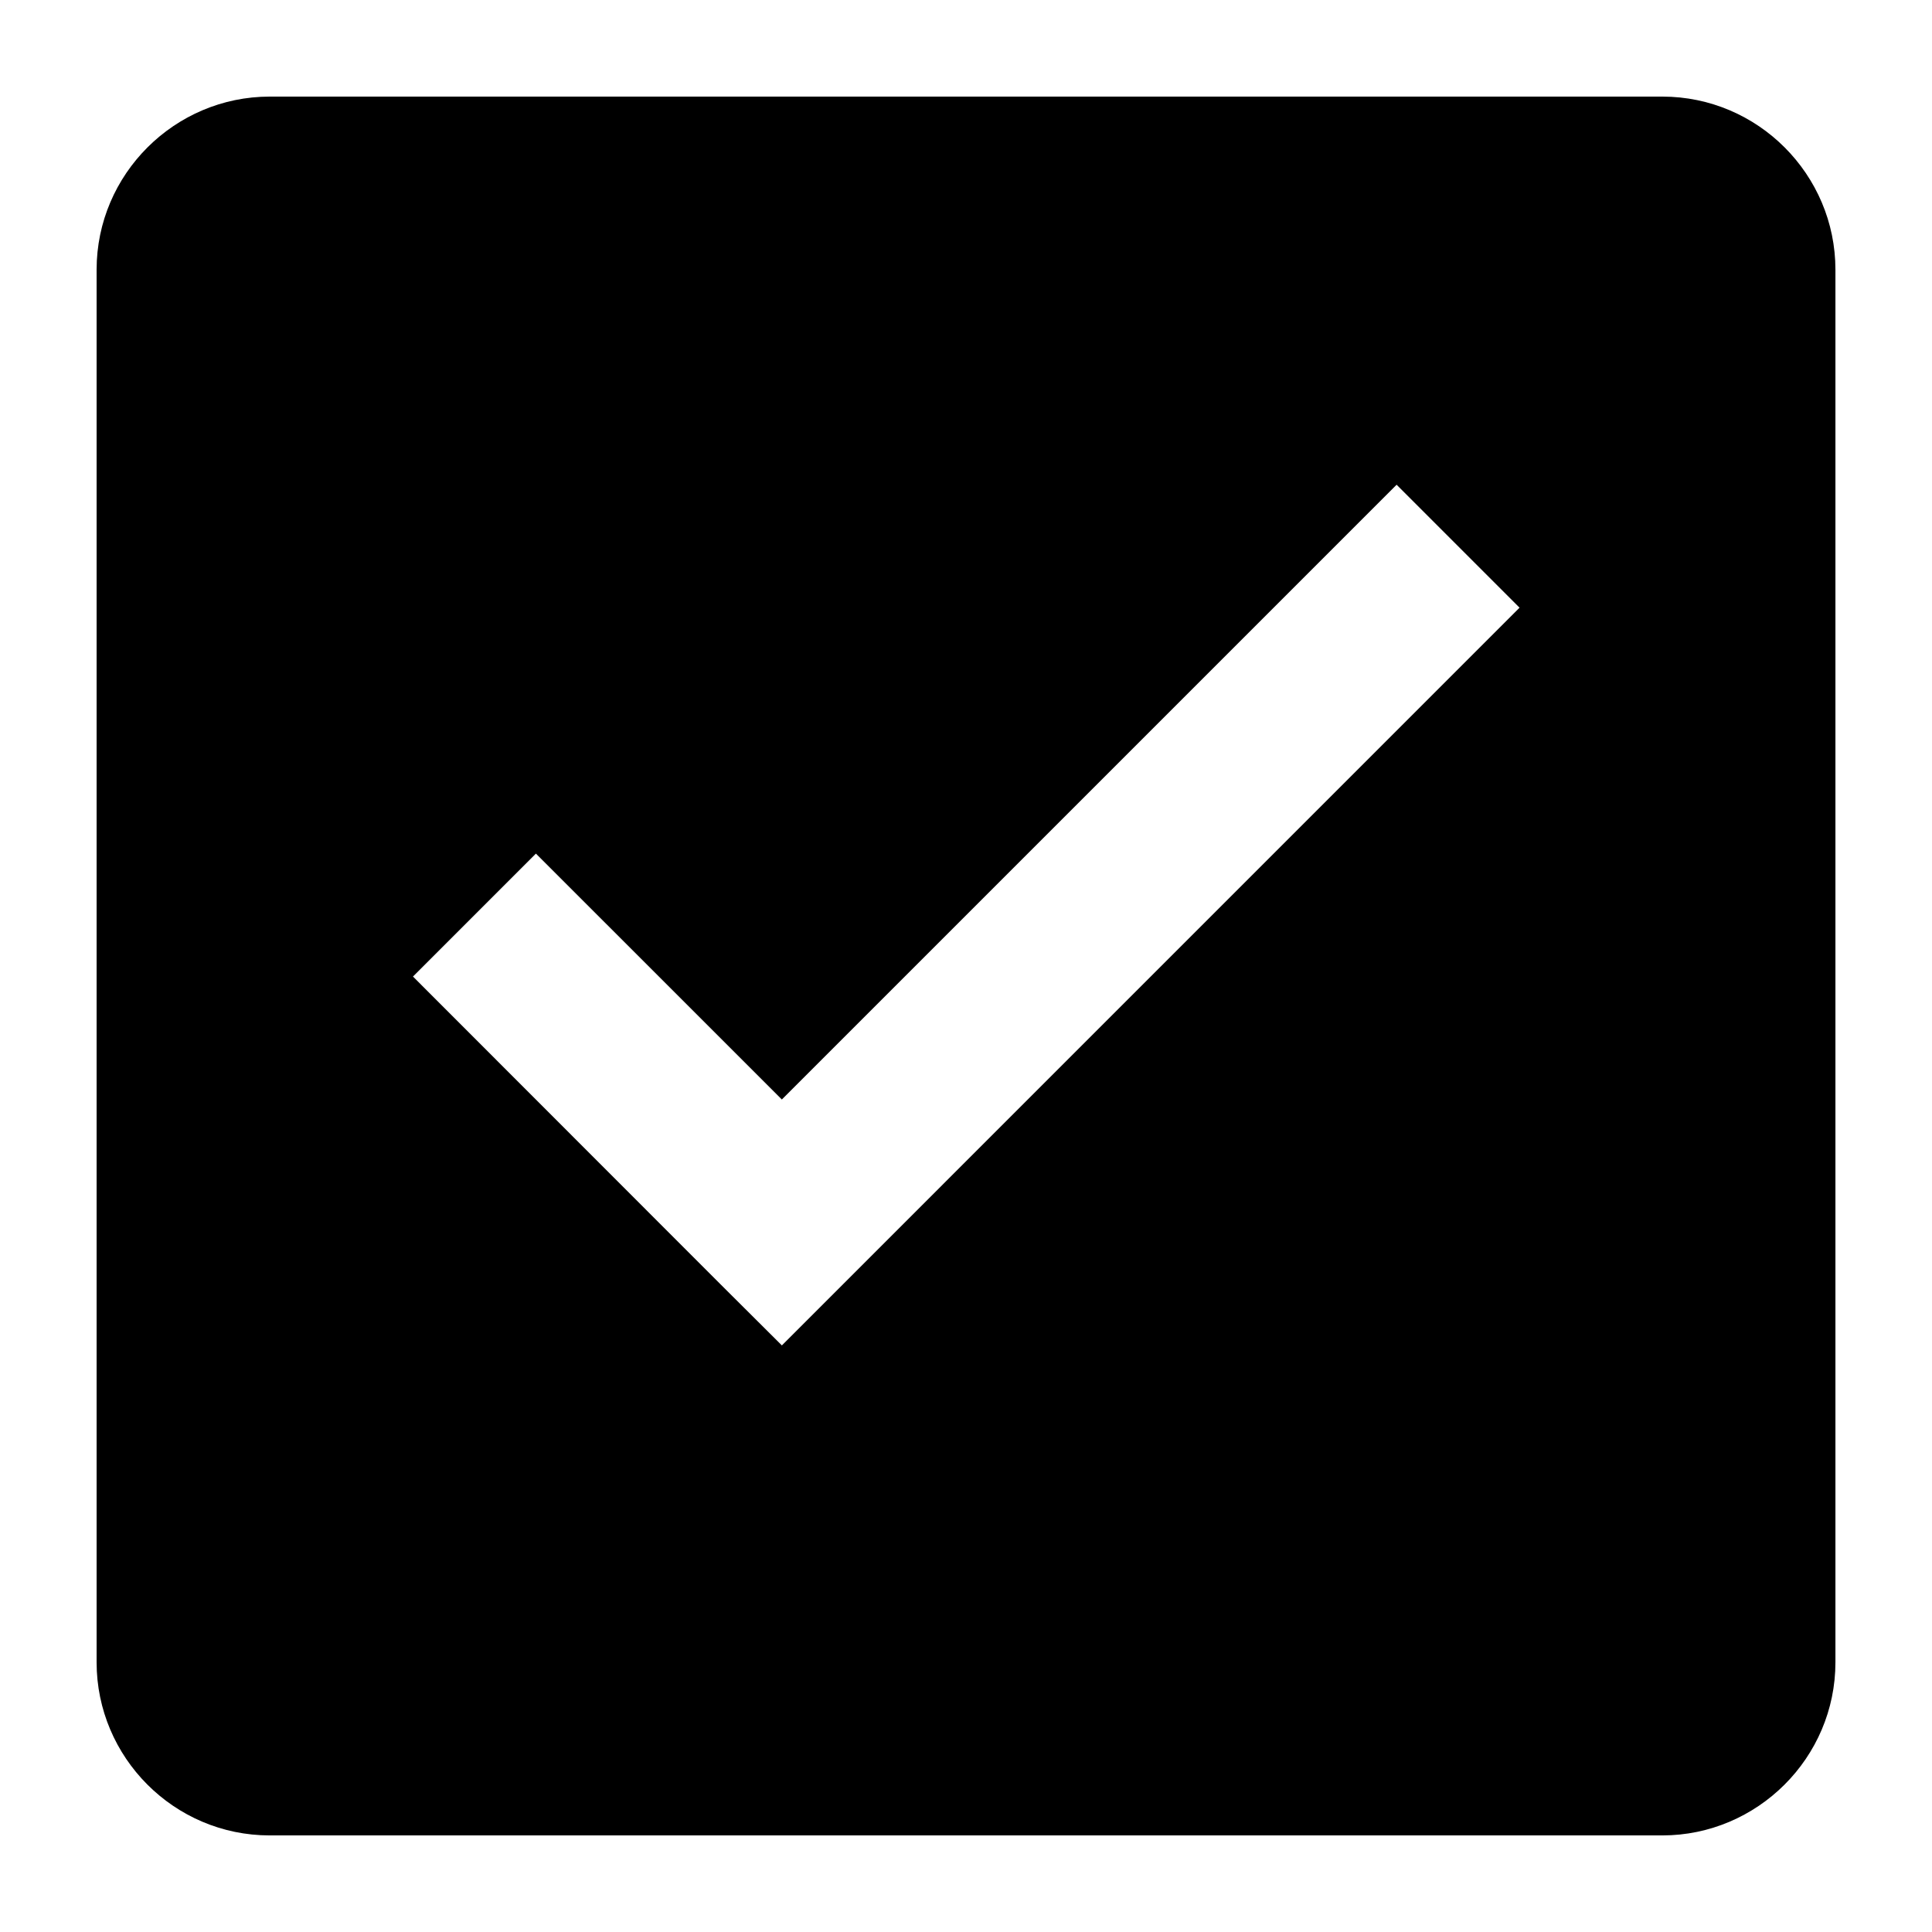
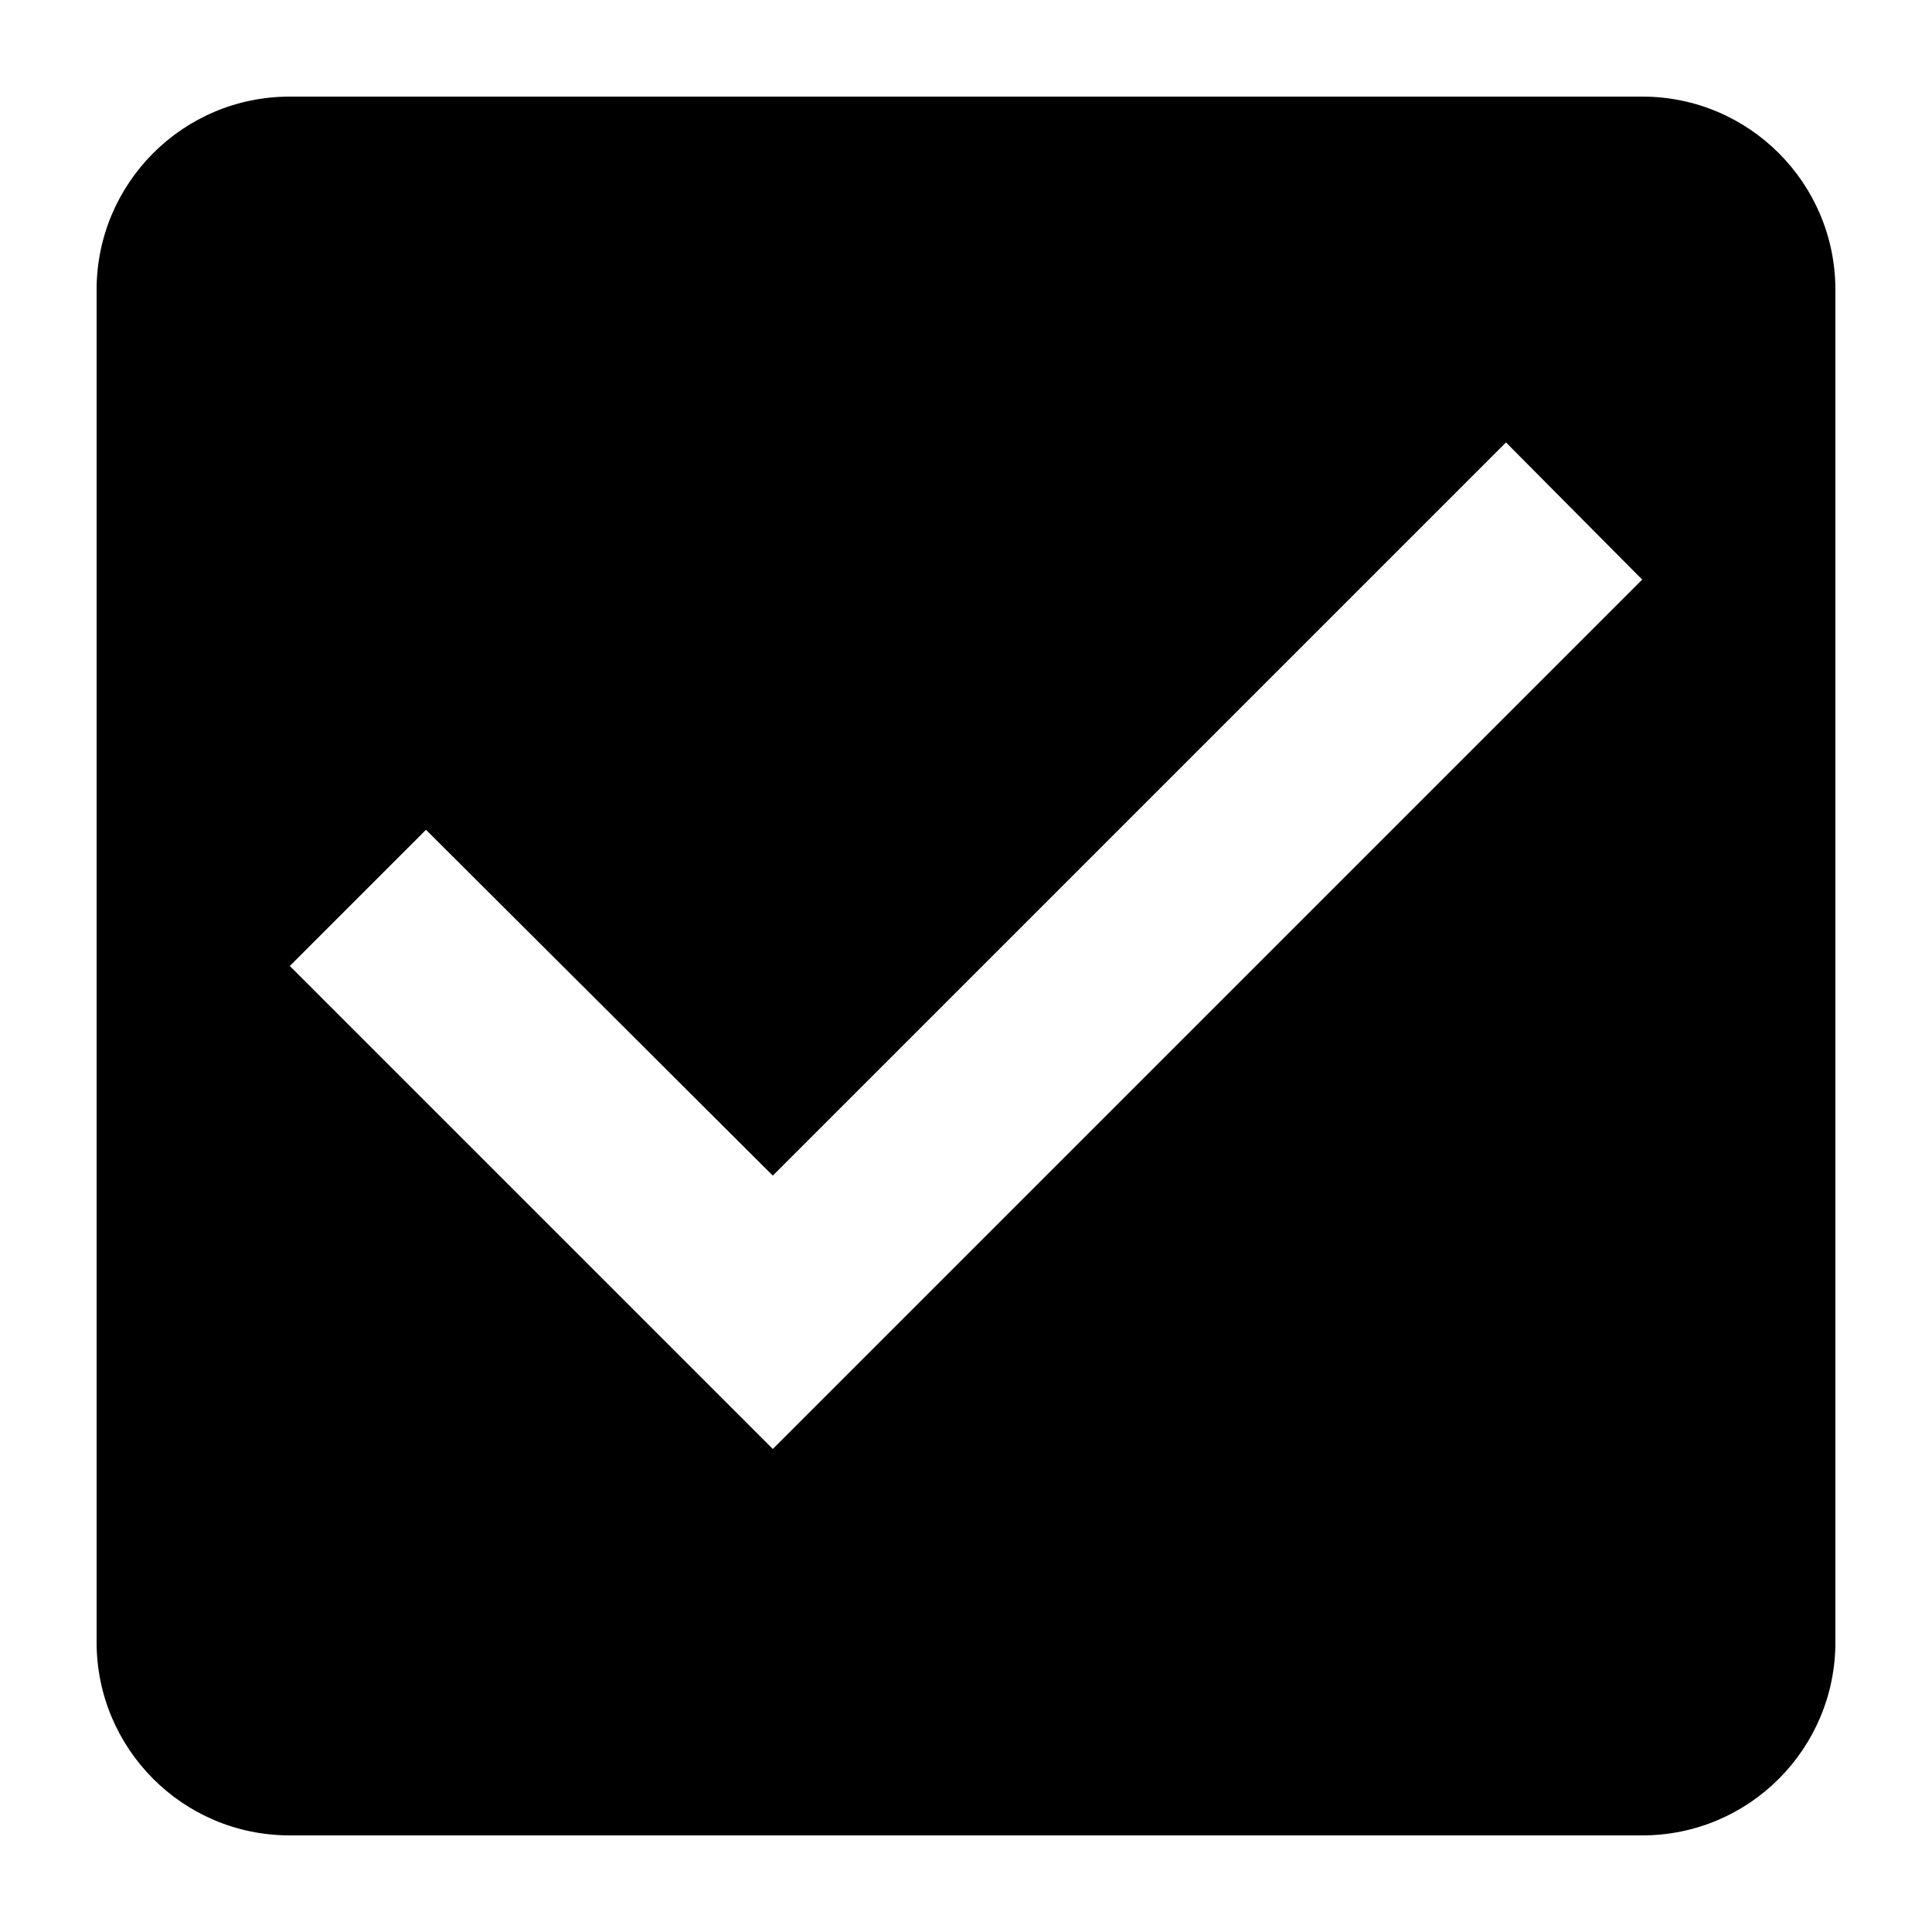
- <svg xmlns="http://www.w3.org/2000/svg" width="1000" height="1000" version="1.1" id="svg7">
+ <svg xmlns="http://www.w3.org/2000/svg" width="1000" height="1000" version="1.1" id="svg8">
  <defs id="defs5498" />
-   <g id="layer1">
-     <g id="g476" transform="matrix(10,0,0,10,-8662.996,-1151.982)">
-       <path d="m 903.574,181.654 3.195,3.182 38.182,-38.184 -6.363,-6.364 -31.82,31.82 -12.73,-12.728 -6.363,6.364 z m -32.274,-52.497 c 0,-4.948 4.05,-8.959 8.96,-8.959 h 72.081 c 4.95,0 8.96,4.041 8.96,8.959 v 72.083 c 0,4.948 -4.05,8.959 -8.96,8.959 h -72.081 c -4.95,0 -8.96,-4.041 -8.96,-8.959 z" fill="#000000" id="path38" style="stroke-width:4.5" />
-     </g>
-   </g>
+   <path style="fill:#000000;fill-opacity:1;fill-rule:nonzero;stroke:none" d="M 850,50 H 150 C 94.5,50 50,95 50,150 v 700 c 0,55 44.5,100 100,100 h 700 c 55.5,0 100,-45 100,-100 V 150 C 950,95 905.5,50 850,50 Z M 400,750 150,500 220.5,429.5 400,608.5 779.5,229 850,300 Z m 0,0" id="path6" />
</svg>
